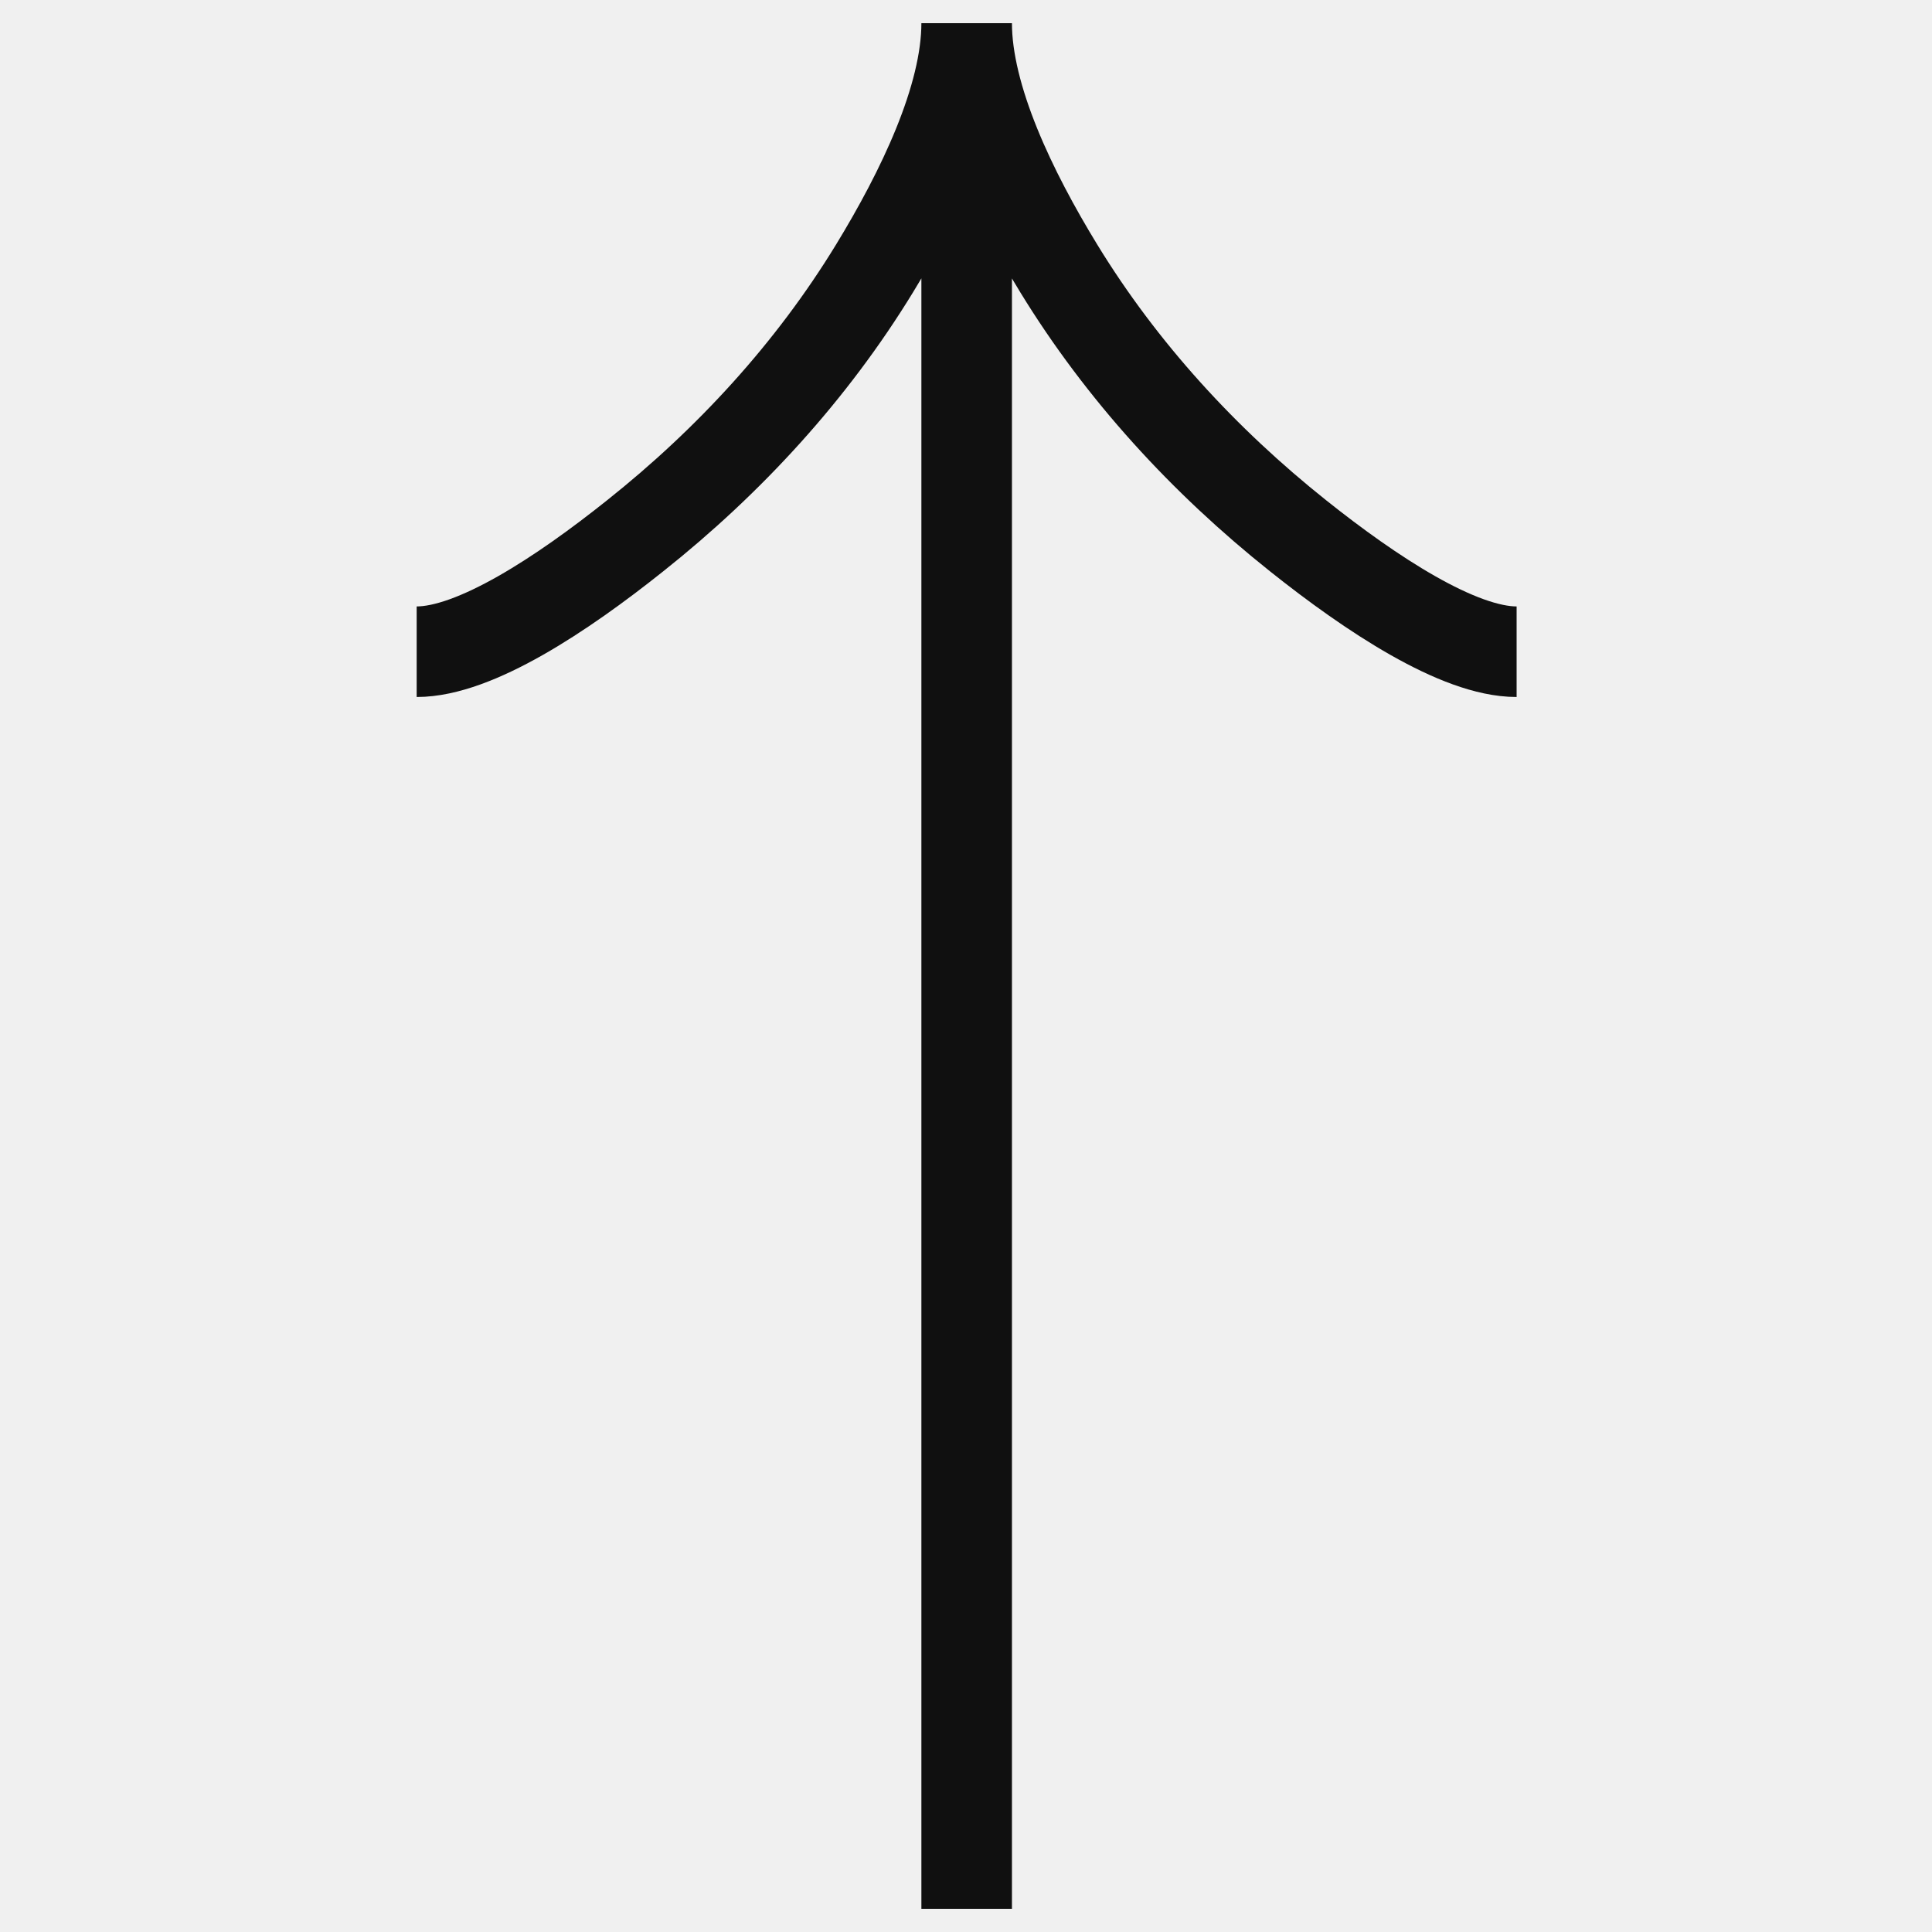
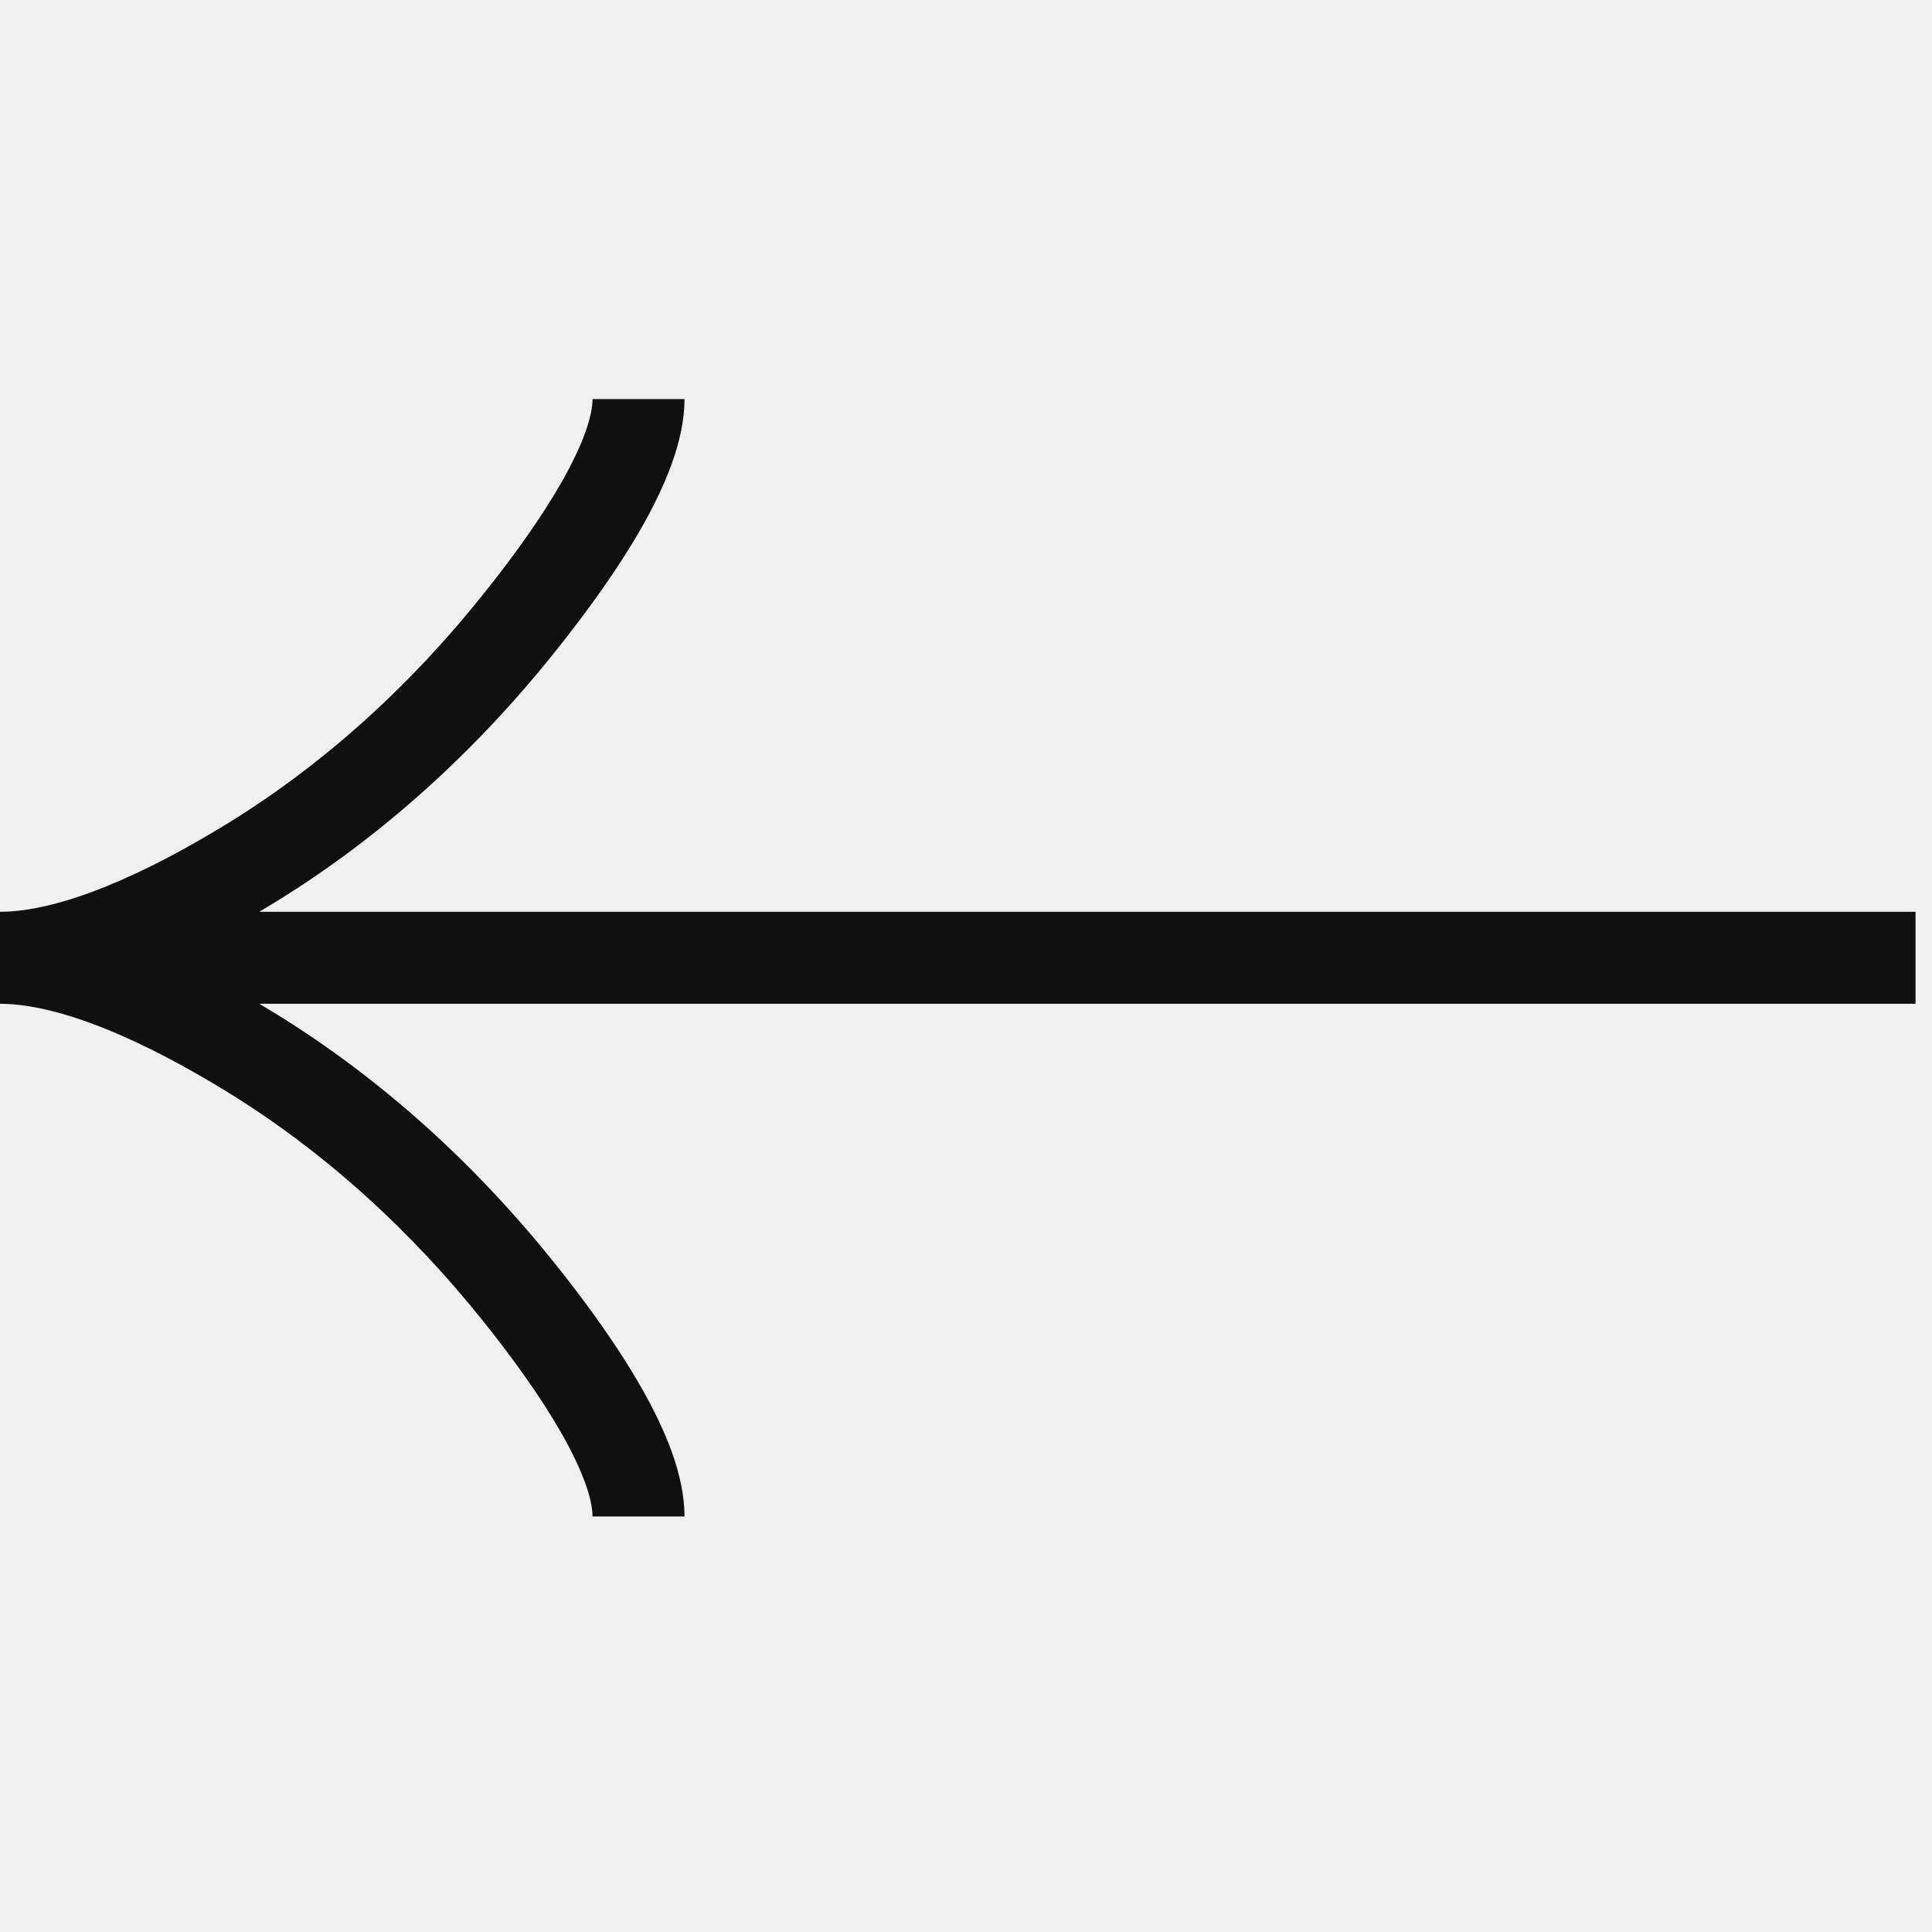
- <svg xmlns="http://www.w3.org/2000/svg" width="64" height="64" viewBox="0 0 64 64" fill="none">
-   <g clip-path="url(#clip0_42_1632)">
-     <path d="M13.803 21.589C15.735 21.589 18.618 19.682 21.039 17.75C24.162 15.268 26.887 12.301 28.966 8.899C30.525 6.348 32.022 3.256 32.022 0.768M32.022 0.768C32.022 3.256 33.518 6.351 35.077 8.899C37.16 12.301 39.885 15.268 43.002 17.75C45.425 19.682 48.314 21.589 50.24 21.589M32.022 0.768L32.022 63.232" stroke="#101010" stroke-width="3" />
+ <svg xmlns="http://www.w3.org/2000/svg" width="63" height="63" viewBox="0 0 63 63" fill="none">
+   <g clip-path="url(#clip0_255_1755)">
+     <path fill-rule="evenodd" clip-rule="evenodd" d="M18.322 15.707C19.016 14.484 19.321 13.568 19.321 13.013H22.321C22.321 14.39 21.672 15.881 20.93 17.188C20.158 18.548 19.145 19.942 18.155 21.183C15.576 24.428 12.48 27.275 8.913 29.456L8.913 29.456C8.762 29.548 8.61 29.64 8.455 29.732L62.463 29.732V32.732H8.456C8.61 32.824 8.763 32.916 8.914 33.008L8.914 33.008C12.481 35.191 15.576 38.039 18.156 41.278C19.146 42.52 20.158 43.916 20.93 45.277C21.672 46.584 22.321 48.076 22.321 49.45H19.321C19.321 48.898 19.016 47.983 18.321 46.758C17.657 45.587 16.75 44.328 15.809 43.147L15.809 43.147C13.422 40.15 10.584 37.547 7.348 35.567C6.116 34.813 4.781 34.093 3.479 33.565C2.16 33.03 0.97 32.732 0 32.732L0 29.732C0.97 29.732 2.16 29.433 3.478 28.898C4.78 28.37 6.115 27.65 7.348 26.896C10.584 24.918 13.422 22.317 15.808 19.315L15.81 19.313C16.751 18.133 17.657 16.876 18.322 15.707Z" fill="#101010" />
  </g>
  <defs>
-     <clipPath id="clip0_42_1632">
-       <rect width="62.463" height="62.463" fill="white" transform="translate(63.2536 63.2317) rotate(-180)" />
+     <clipPath id="clip0_255_1755">
+       <rect width="62.463" height="62.463" fill="white" />
    </clipPath>
  </defs>
</svg>
